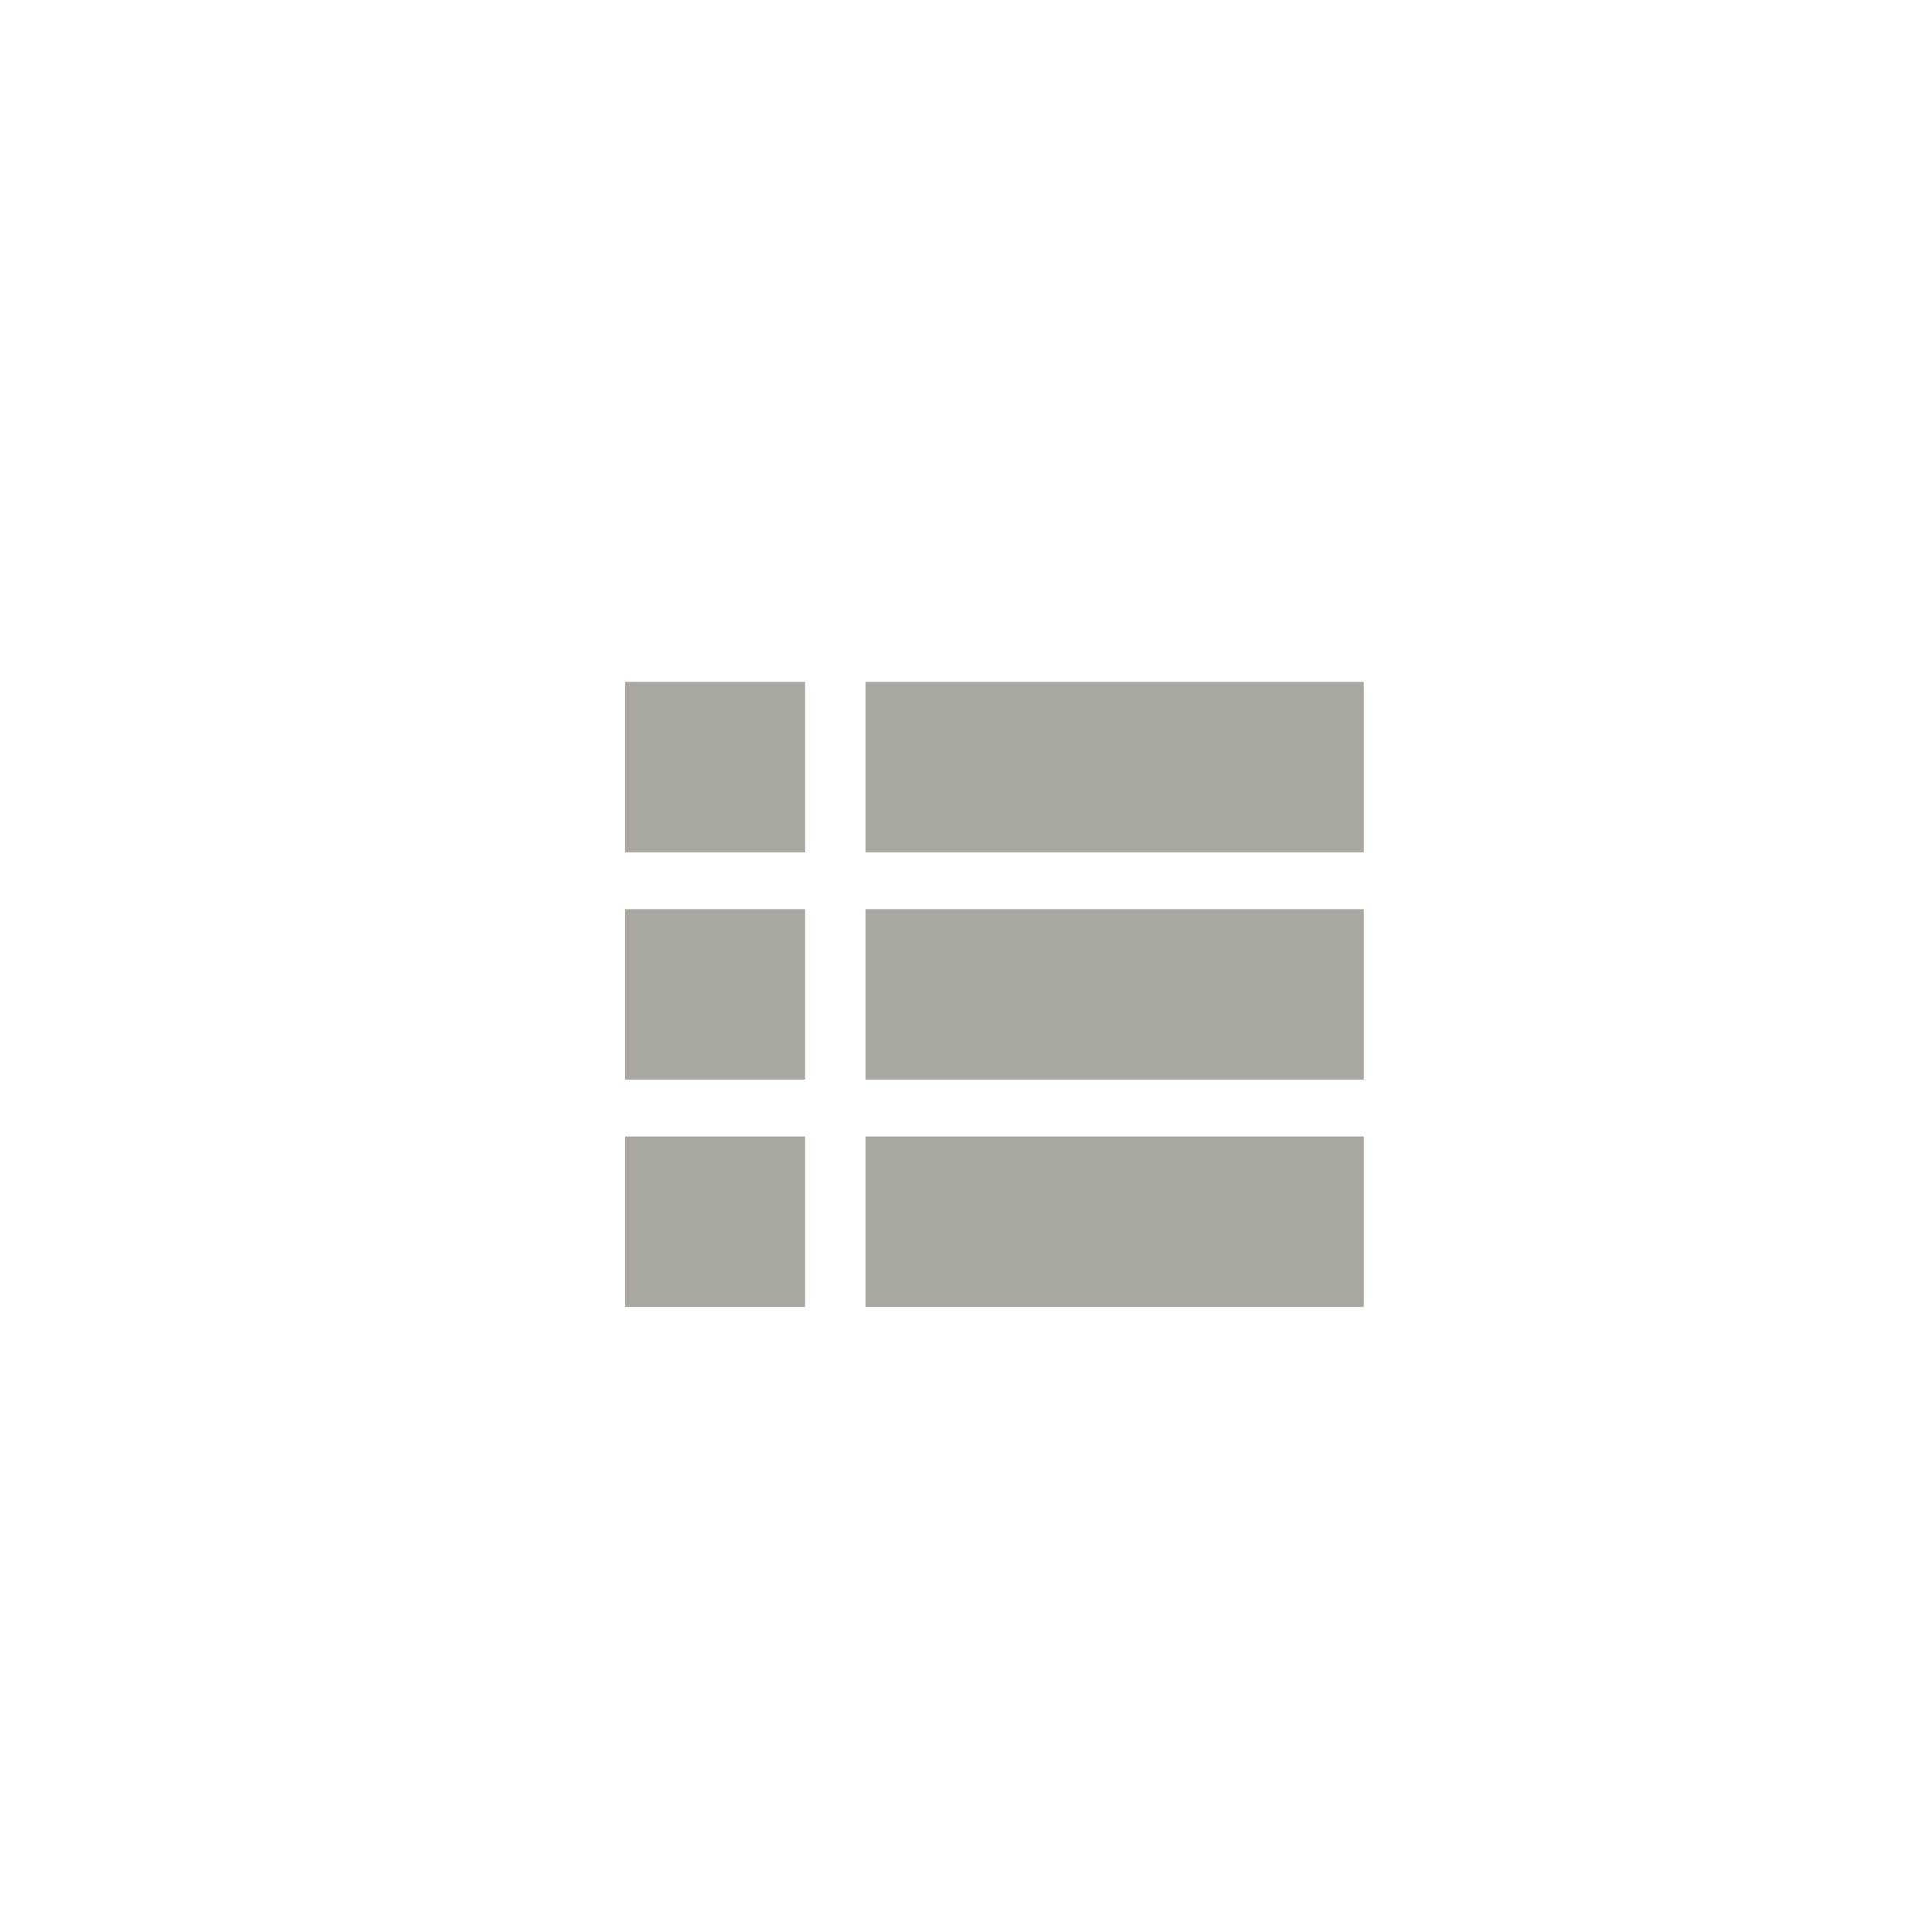
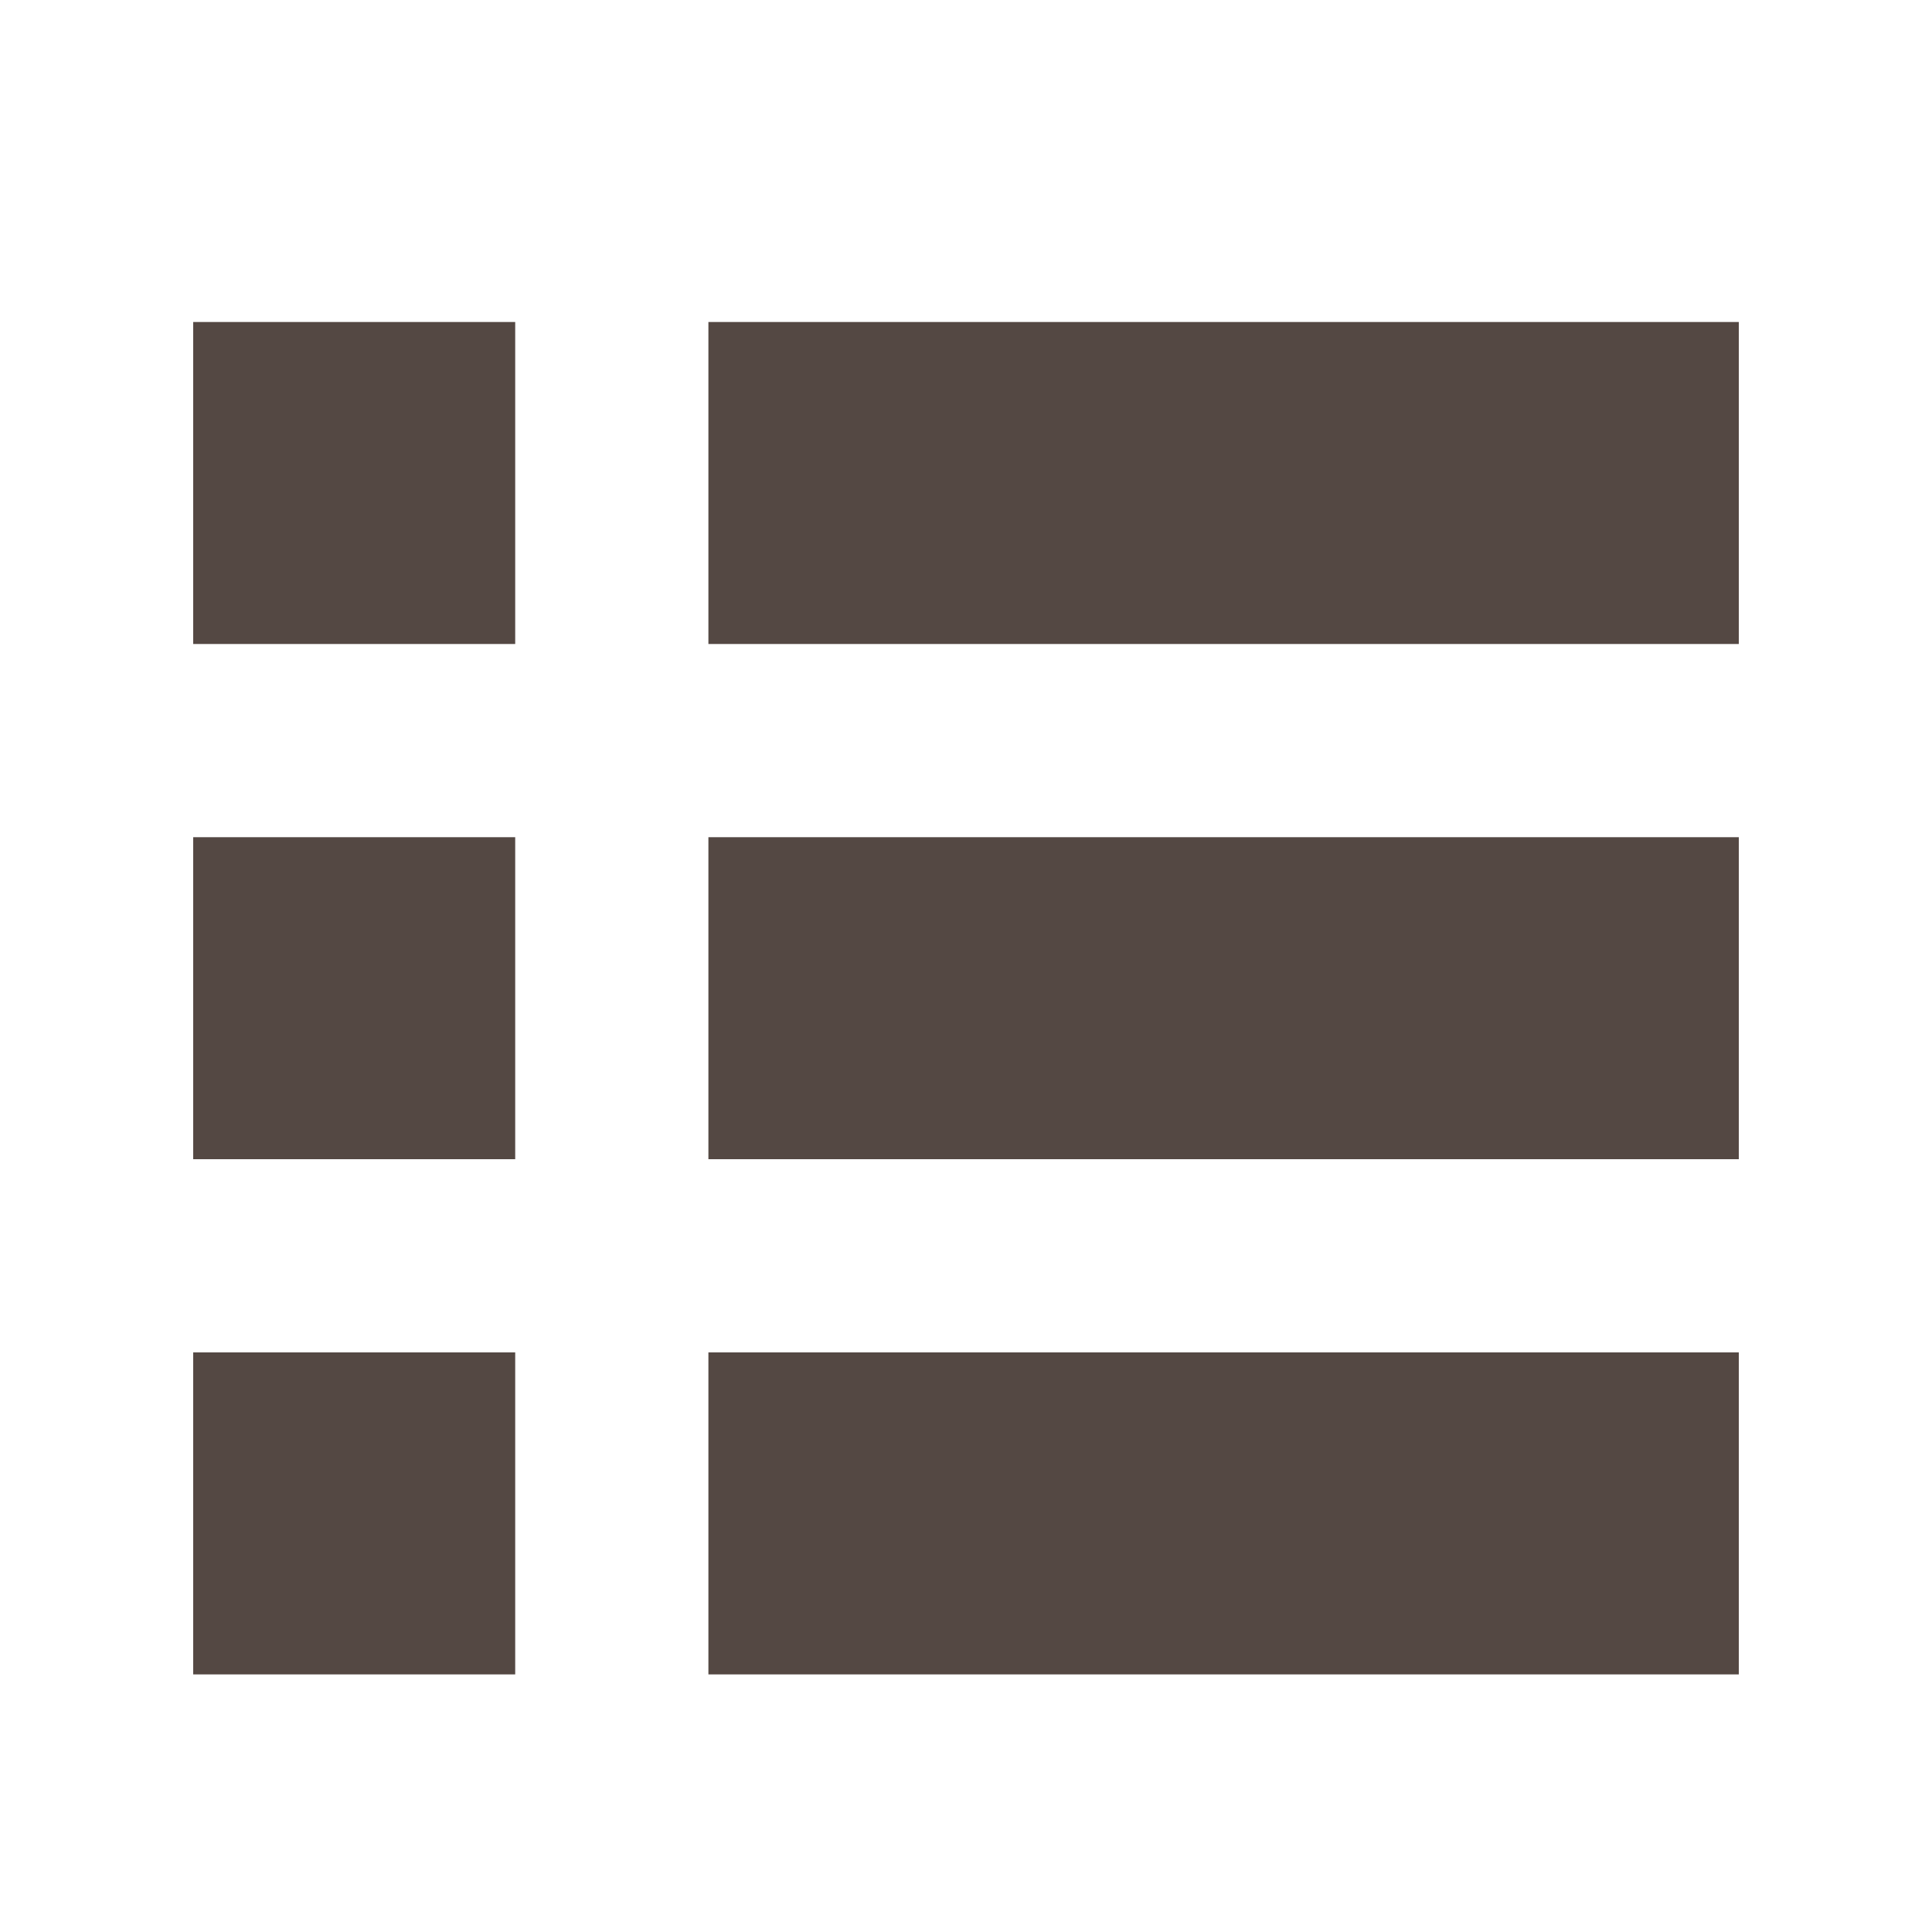
- <svg xmlns="http://www.w3.org/2000/svg" width="34px" height="34px" viewBox="0 0 34 34" version="1.1">
-   <defs />
-   <g id="Symbols" stroke="none" stroke-width="1" fill="none" fill-rule="evenodd">
-     <g id="icons/accordion" fill="#AAA6A0">
-       <path d="M11,12 L14.168,12 L14.168,15 L11,15 L11,12 Z M15.232,12 L24,12 L24,15 L15.232,15 L15.232,12 Z M11,16 L14.168,16 L14.168,19 L11,19 L11,16 Z M15.232,16 L24,16 L24,19 L15.232,19 L15.232,16 Z M11,20 L14.168,20 L14.168,23 L11,23 L11,20 Z M15.232,20 L24,20 L24,23 L15.232,23 L15.232,20 Z" id="Combined-Shape" />
-     </g>
-   </g>
+ <svg xmlns="http://www.w3.org/2000/svg" width="300" height="300" viewBox="0 0 300 300">
+   <path fill="#544843" fill-rule="evenodd" d="M30,50 L80,50 L80,100 L30,100 L30,50 Z M30,130 L80,130 L80,180 L30,180 L30,130 Z M110,50 L270,50 L270,100 L110,100 L110,50 Z M110,130 L270,130 L270,180 L110,180 L110,130 Z M30,210 L80,210 L80,260 L30,260 L30,210 Z M110,210 L270,210 L270,260 L110,260 L110,210 Z" />
</svg>
